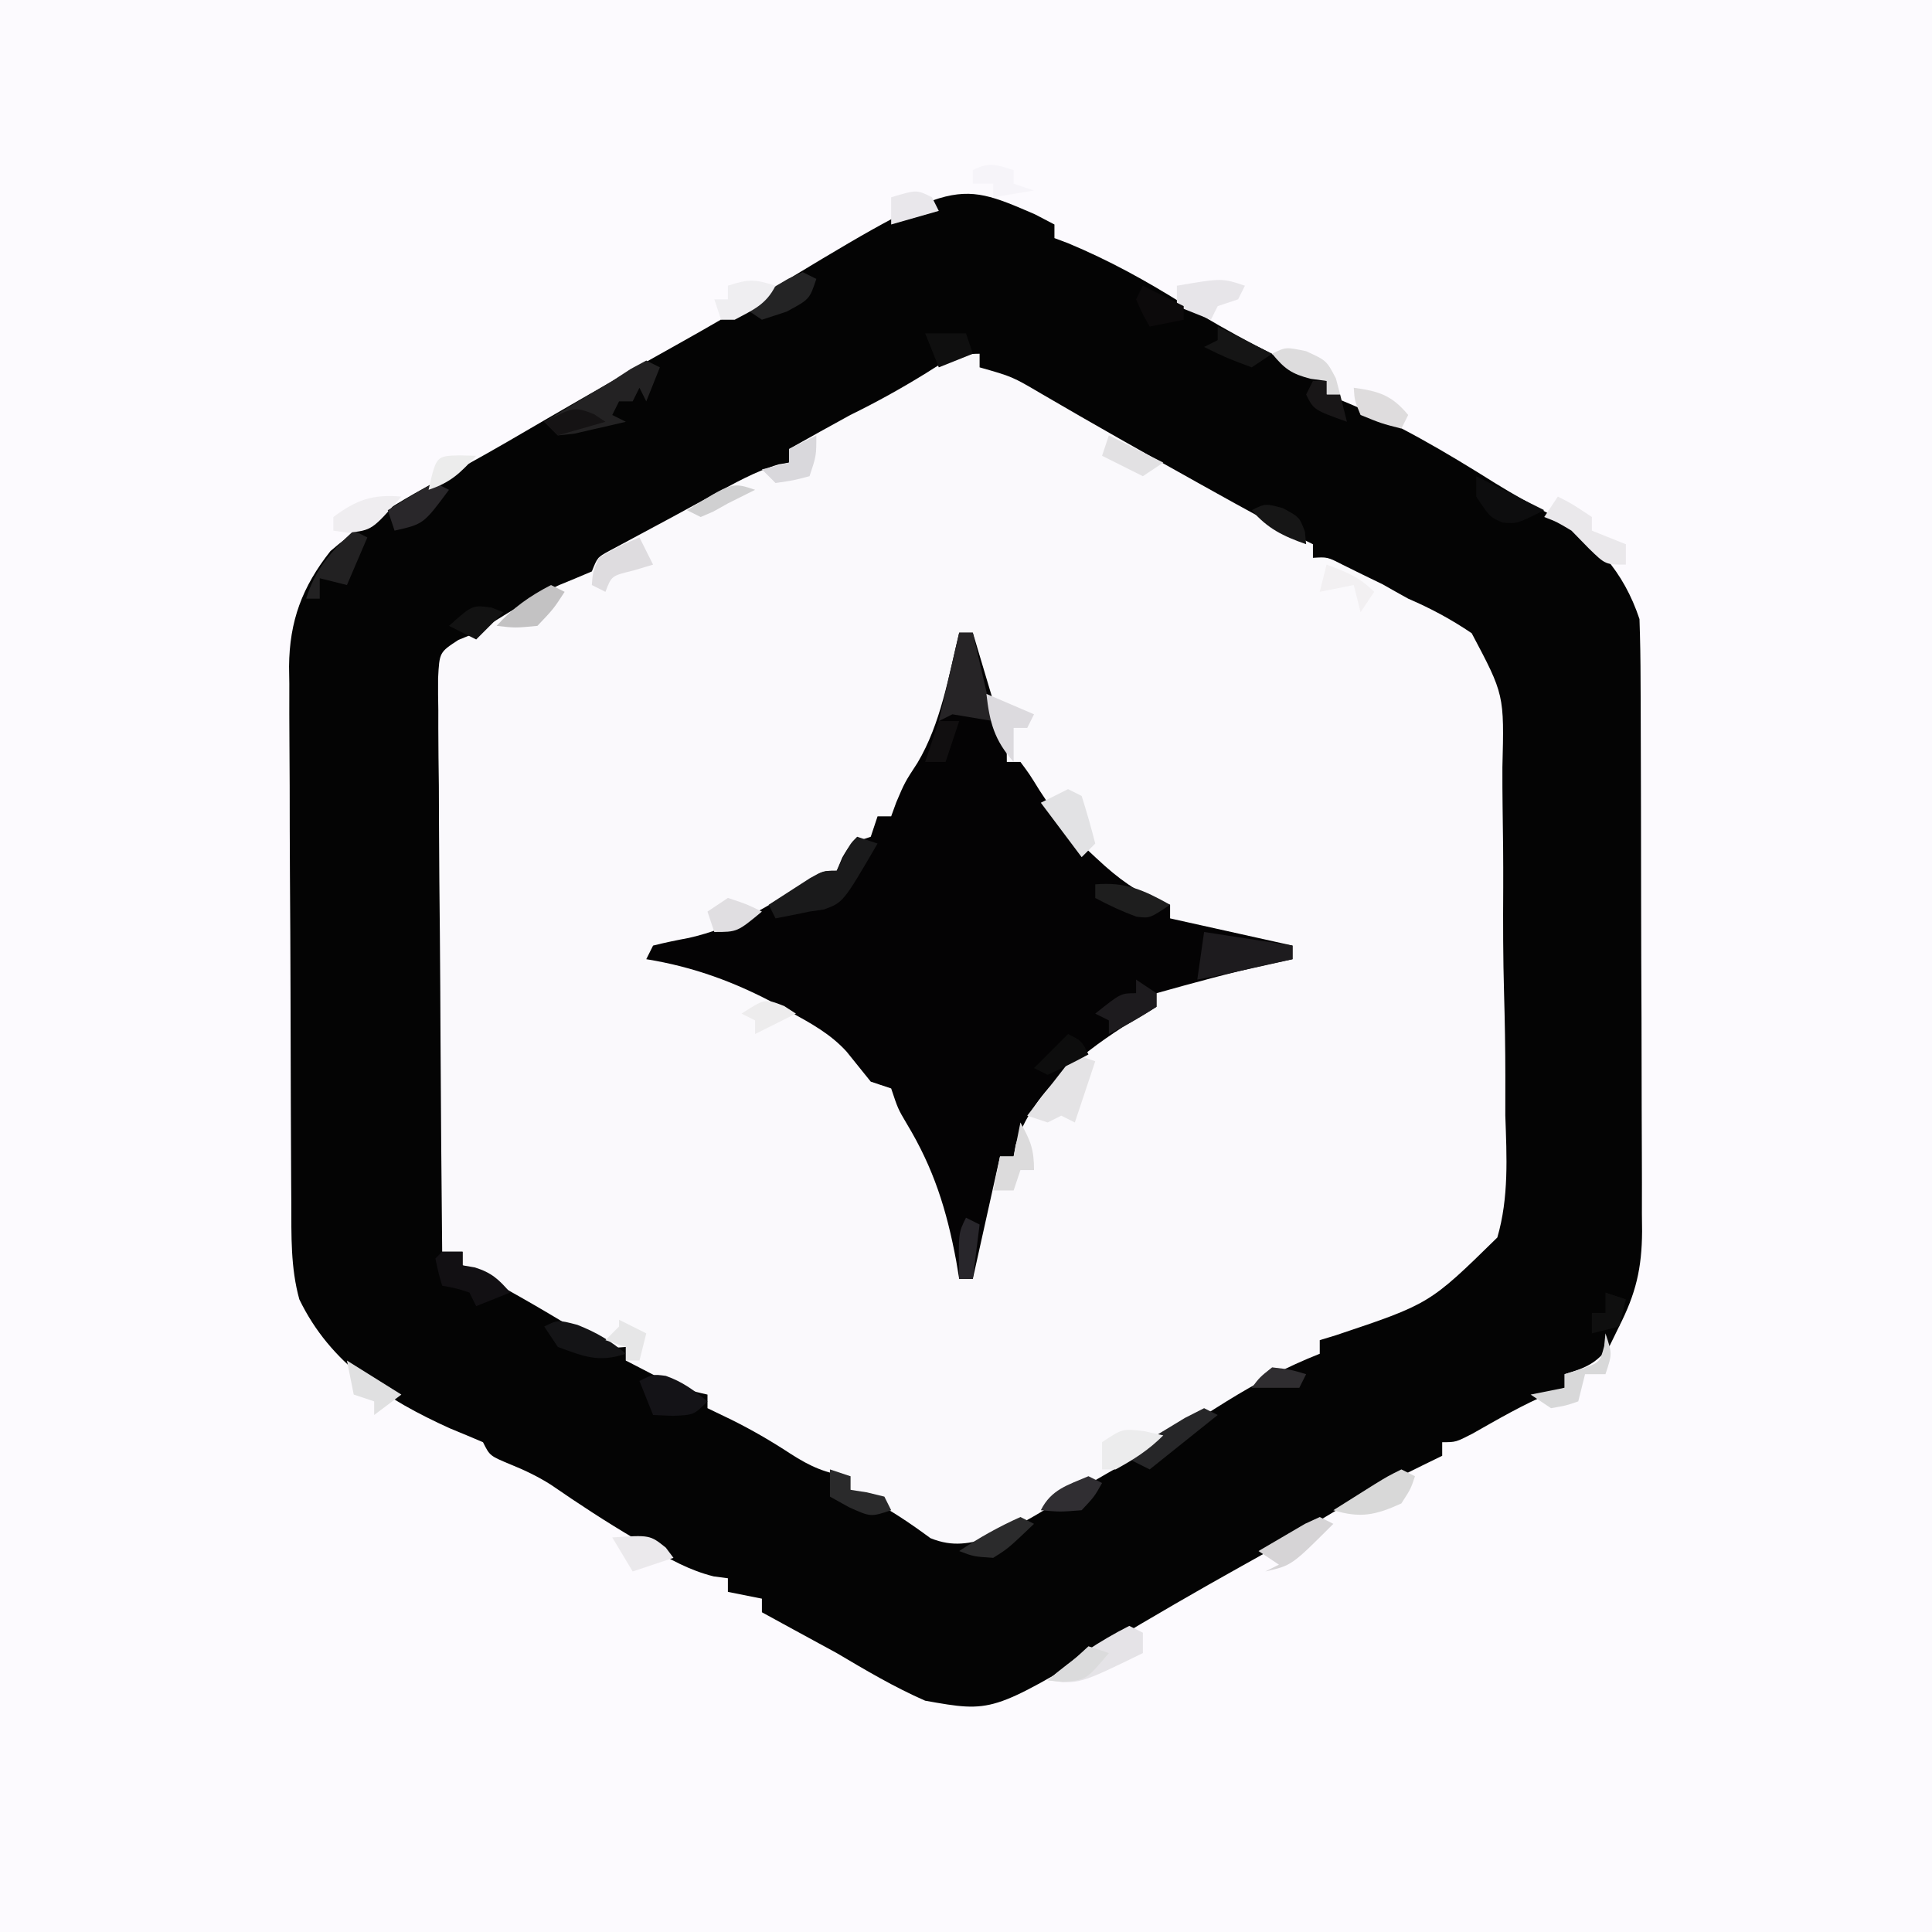
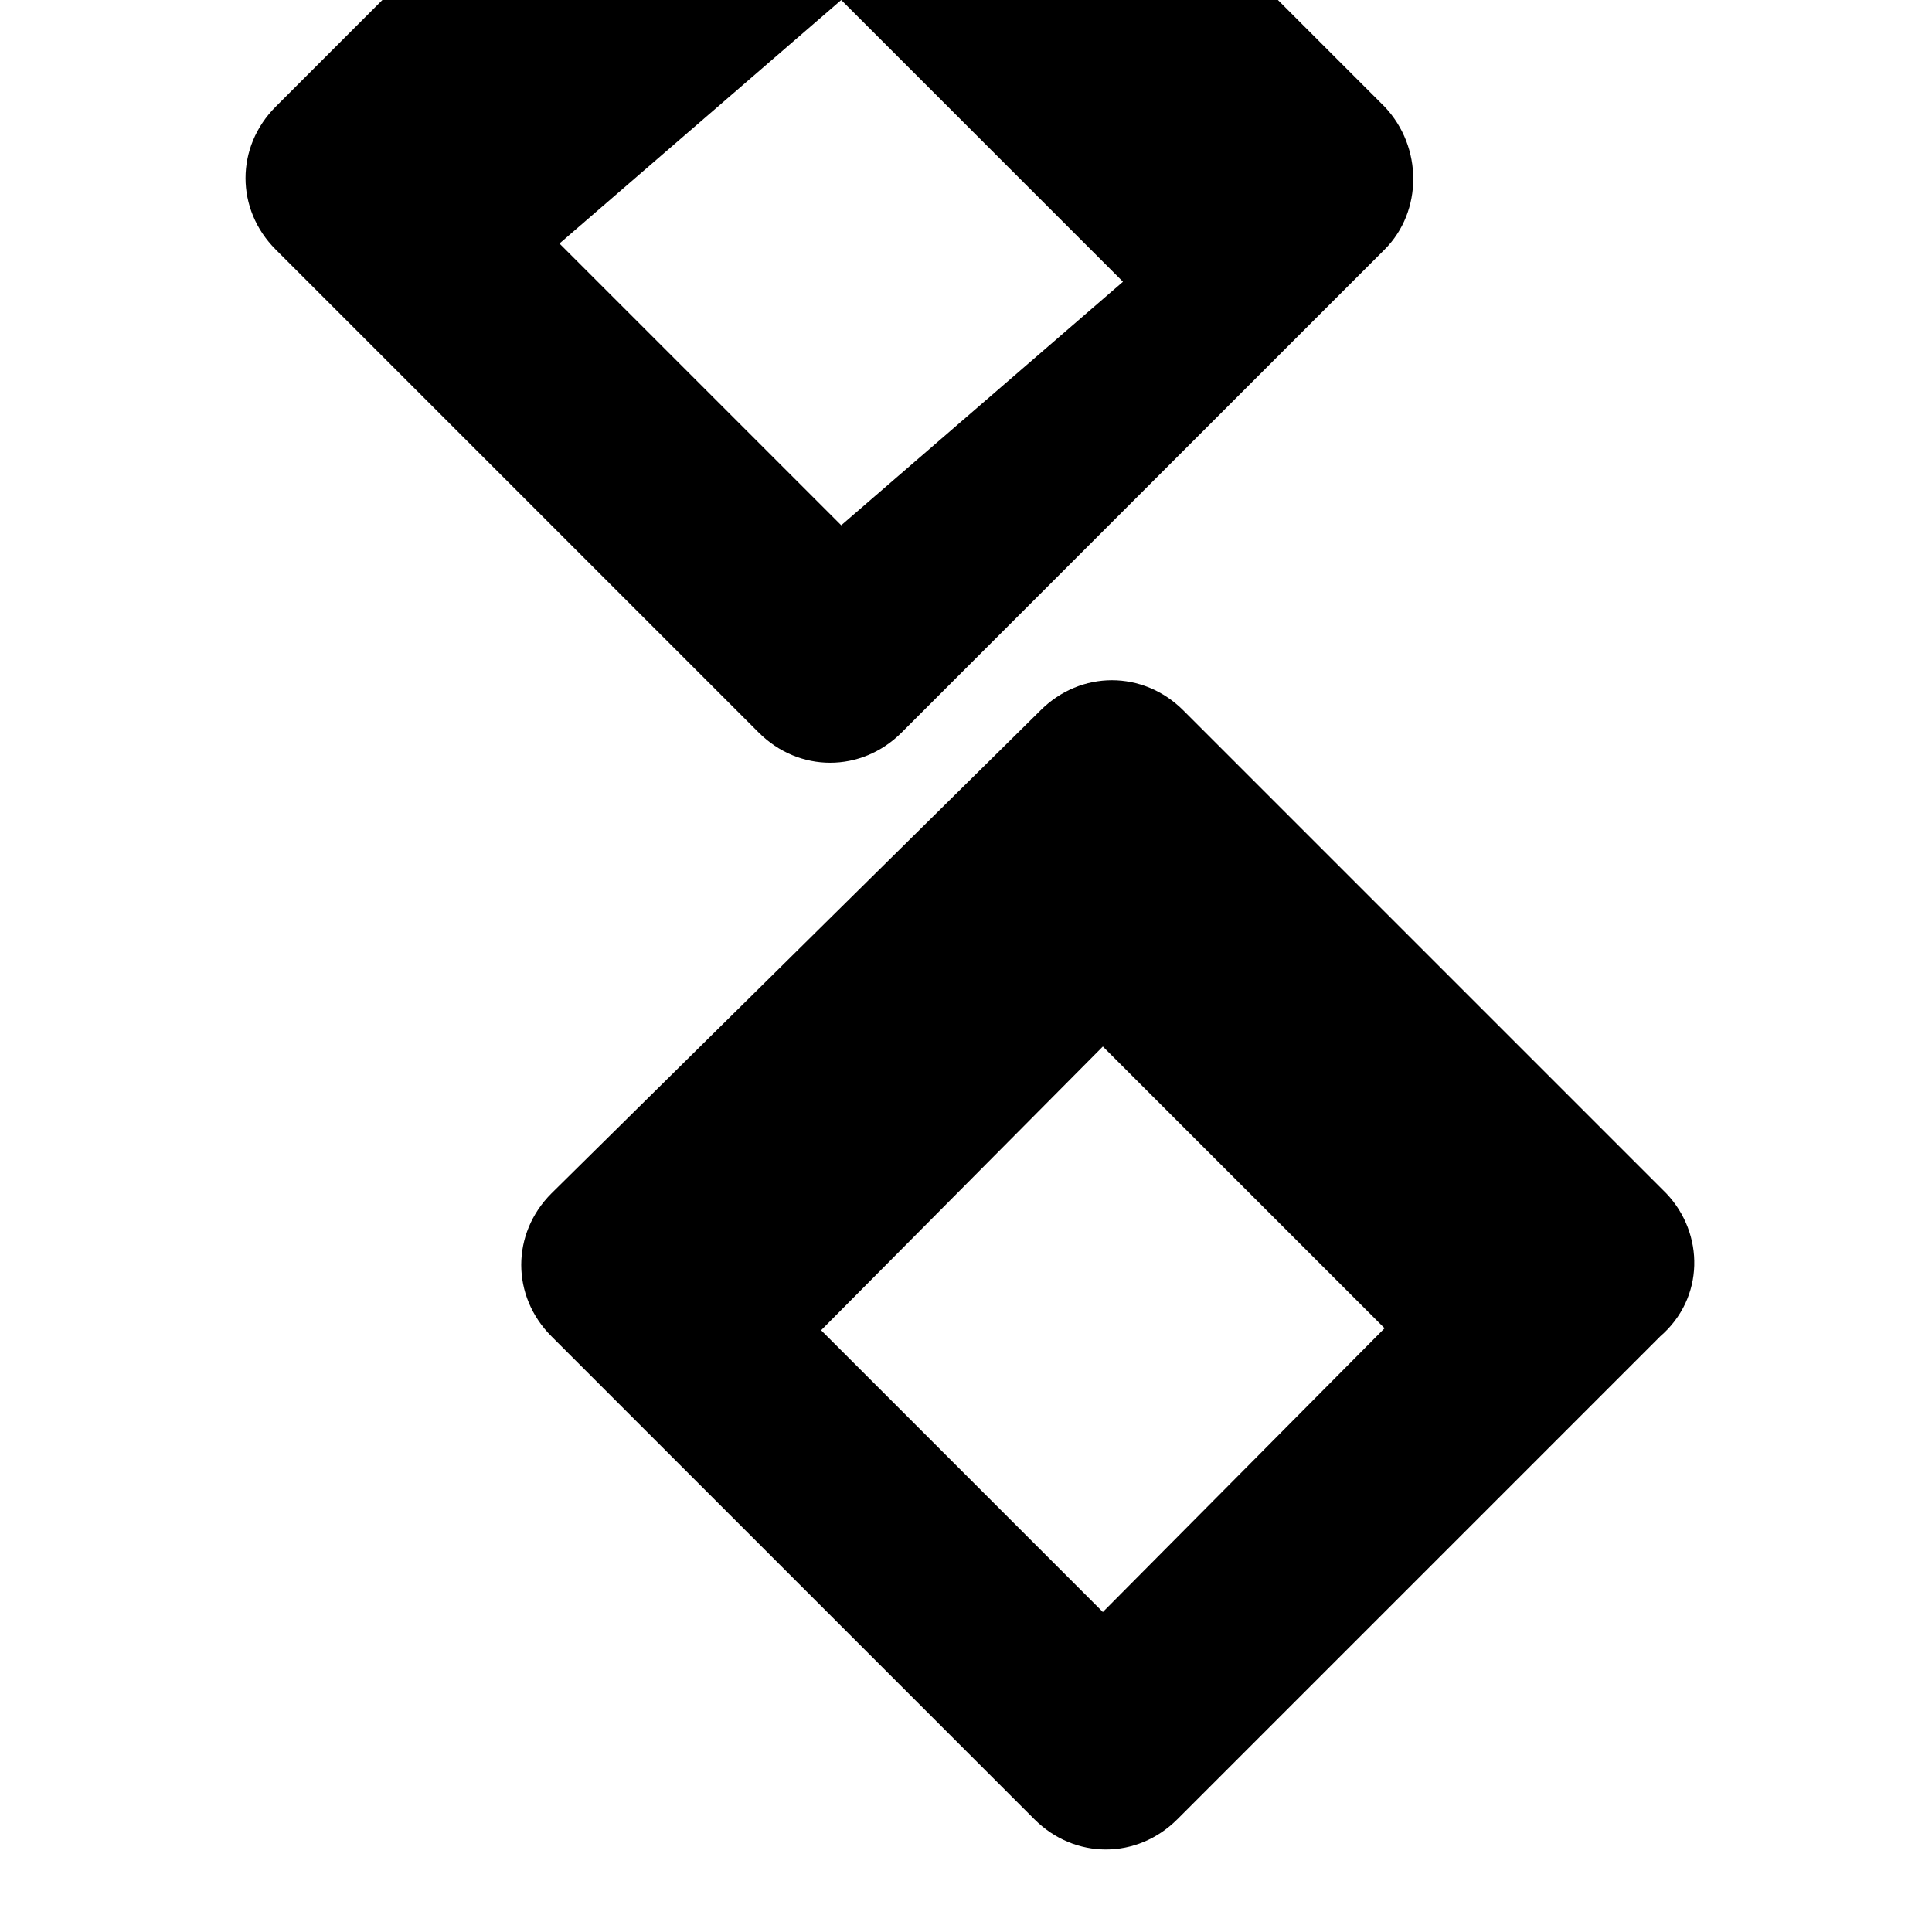
- <svg xmlns="http://www.w3.org/2000/svg" version="1.1" width="284" height="284">
-   <path d="M0 0 C93.72 0 187.44 0 284 0 C284 93.72 284 187.44 284 284 C190.28 284 96.56 284 0 284 C0 190.28 0 96.56 0 0 Z " fill="#FCFAFE" transform="translate(0,0)" />
-   <path d="M0 0 C0.949 0.495 1.897 0.99 2.875 1.5 C2.875 2.16 2.875 2.82 2.875 3.5 C3.865 3.871 3.865 3.871 4.875 4.25 C10.948 6.78 16.438 9.814 22 13.312 C28.744 17.527 35.706 21.061 42.875 24.5 C42.875 25.16 42.875 25.82 42.875 26.5 C43.607 26.786 44.339 27.072 45.094 27.367 C53.123 30.637 60.424 34.981 67.754 39.582 C70.422 41.222 73.107 42.727 75.875 44.188 C82.311 47.712 86.546 52.512 88.875 59.5 C88.982 62.552 89.032 65.581 89.036 68.634 C89.041 69.569 89.046 70.504 89.051 71.468 C89.066 74.567 89.073 77.666 89.078 80.766 C89.084 82.919 89.09 85.073 89.095 87.227 C89.106 91.746 89.112 96.265 89.115 100.785 C89.121 106.569 89.145 112.354 89.173 118.139 C89.192 122.59 89.197 127.04 89.199 131.491 C89.202 133.623 89.21 135.755 89.223 137.888 C89.24 140.875 89.238 143.861 89.231 146.849 C89.241 147.726 89.25 148.603 89.259 149.507 C89.222 154.949 88.348 158.641 85.875 163.5 C85.421 164.428 84.968 165.356 84.5 166.312 C82.555 168.931 80.96 169.583 77.875 170.5 C77.875 171.16 77.875 171.82 77.875 172.5 C77.167 172.766 76.46 173.031 75.73 173.305 C71.738 174.976 68.064 177.129 64.301 179.258 C61.875 180.5 61.875 180.5 59.875 180.5 C59.875 181.16 59.875 181.82 59.875 182.5 C58.957 182.947 58.039 183.395 57.094 183.855 C51.289 186.706 45.584 189.539 40.16 193.074 C36.982 195.057 33.709 196.865 30.438 198.688 C23.831 202.37 17.298 206.162 10.811 210.05 C-6.321 220.241 -6.321 220.241 -16.125 218.5 C-20.666 216.514 -24.863 214.021 -29.125 211.5 C-31.225 210.346 -33.329 209.2 -35.438 208.062 C-37 207.209 -38.563 206.355 -40.125 205.5 C-40.125 204.84 -40.125 204.18 -40.125 203.5 C-41.775 203.17 -43.425 202.84 -45.125 202.5 C-45.125 201.84 -45.125 201.18 -45.125 200.5 C-45.811 200.411 -46.497 200.322 -47.203 200.23 C-50.797 199.332 -53.718 197.682 -56.875 195.812 C-57.492 195.455 -58.109 195.097 -58.744 194.728 C-63.001 192.234 -67.091 189.547 -71.152 186.746 C-73.098 185.517 -74.996 184.614 -77.125 183.75 C-80.125 182.5 -80.125 182.5 -81.125 180.5 C-82.733 179.816 -84.343 179.136 -85.961 178.477 C-95.363 174.234 -103.578 168.931 -108.125 159.5 C-109.417 154.833 -109.287 150.143 -109.302 145.339 C-109.309 144.424 -109.315 143.51 -109.322 142.568 C-109.342 139.549 -109.353 136.53 -109.363 133.512 C-109.369 131.961 -109.369 131.961 -109.376 130.38 C-109.396 124.911 -109.411 119.443 -109.42 113.974 C-109.431 108.335 -109.466 102.696 -109.505 97.057 C-109.532 92.712 -109.54 88.367 -109.543 84.022 C-109.548 81.943 -109.56 79.865 -109.578 77.787 C-109.603 74.874 -109.602 71.962 -109.595 69.05 C-109.608 68.198 -109.621 67.346 -109.634 66.469 C-109.576 59.784 -107.7 54.757 -103.547 49.504 C-97.44 44.238 -90.442 40.582 -83.396 36.752 C-79.434 34.568 -75.533 32.279 -71.625 30 C-64.97 26.13 -58.282 22.326 -51.562 18.569 C-47.942 16.54 -44.36 14.466 -40.812 12.312 C-11.978 -5.182 -11.978 -5.182 0 0 Z " fill="#FAF9FC" transform="translate(152.125,31.5)" />
-   <path d="M0 0 C0.949 0.495 1.897 0.99 2.875 1.5 C2.875 2.16 2.875 2.82 2.875 3.5 C3.865 3.871 3.865 3.871 4.875 4.25 C10.948 6.78 16.438 9.814 22 13.312 C28.744 17.527 35.706 21.061 42.875 24.5 C42.875 25.16 42.875 25.82 42.875 26.5 C43.607 26.786 44.339 27.072 45.094 27.367 C53.123 30.637 60.424 34.981 67.754 39.582 C70.422 41.222 73.107 42.727 75.875 44.188 C82.311 47.712 86.546 52.512 88.875 59.5 C88.982 62.552 89.032 65.581 89.036 68.634 C89.041 69.569 89.046 70.504 89.051 71.468 C89.066 74.567 89.073 77.666 89.078 80.766 C89.084 82.919 89.09 85.073 89.095 87.227 C89.106 91.746 89.112 96.265 89.115 100.785 C89.121 106.569 89.145 112.354 89.173 118.139 C89.192 122.59 89.197 127.04 89.199 131.491 C89.202 133.623 89.21 135.755 89.223 137.888 C89.24 140.875 89.238 143.861 89.231 146.849 C89.241 147.726 89.25 148.603 89.259 149.507 C89.222 154.949 88.348 158.641 85.875 163.5 C85.421 164.428 84.968 165.356 84.5 166.312 C82.555 168.931 80.96 169.583 77.875 170.5 C77.875 171.16 77.875 171.82 77.875 172.5 C77.167 172.766 76.46 173.031 75.73 173.305 C71.738 174.976 68.064 177.129 64.301 179.258 C61.875 180.5 61.875 180.5 59.875 180.5 C59.875 181.16 59.875 181.82 59.875 182.5 C58.957 182.947 58.039 183.395 57.094 183.855 C51.289 186.706 45.584 189.539 40.16 193.074 C36.982 195.057 33.709 196.865 30.438 198.688 C23.831 202.37 17.298 206.162 10.811 210.05 C-6.321 220.241 -6.321 220.241 -16.125 218.5 C-20.666 216.514 -24.863 214.021 -29.125 211.5 C-31.225 210.346 -33.329 209.2 -35.438 208.062 C-37 207.209 -38.563 206.355 -40.125 205.5 C-40.125 204.84 -40.125 204.18 -40.125 203.5 C-41.775 203.17 -43.425 202.84 -45.125 202.5 C-45.125 201.84 -45.125 201.18 -45.125 200.5 C-45.811 200.411 -46.497 200.322 -47.203 200.23 C-50.797 199.332 -53.718 197.682 -56.875 195.812 C-57.492 195.455 -58.109 195.097 -58.744 194.728 C-63.001 192.234 -67.091 189.547 -71.152 186.746 C-73.098 185.517 -74.996 184.614 -77.125 183.75 C-80.125 182.5 -80.125 182.5 -81.125 180.5 C-82.733 179.816 -84.343 179.136 -85.961 178.477 C-95.363 174.234 -103.578 168.931 -108.125 159.5 C-109.417 154.833 -109.287 150.143 -109.302 145.339 C-109.309 144.424 -109.315 143.51 -109.322 142.568 C-109.342 139.549 -109.353 136.53 -109.363 133.512 C-109.369 131.961 -109.369 131.961 -109.376 130.38 C-109.396 124.911 -109.411 119.443 -109.42 113.974 C-109.431 108.335 -109.466 102.696 -109.505 97.057 C-109.532 92.712 -109.54 88.367 -109.543 84.022 C-109.548 81.943 -109.56 79.865 -109.578 77.787 C-109.603 74.874 -109.602 71.962 -109.595 69.05 C-109.608 68.198 -109.621 67.346 -109.634 66.469 C-109.576 59.784 -107.7 54.757 -103.547 49.504 C-97.44 44.238 -90.442 40.582 -83.396 36.752 C-79.434 34.568 -75.533 32.279 -71.625 30 C-64.97 26.13 -58.282 22.326 -51.562 18.569 C-47.942 16.54 -44.36 14.466 -40.812 12.312 C-11.978 -5.182 -11.978 -5.182 0 0 Z M-15.938 23.312 C-19.598 25.577 -23.257 27.607 -27.125 29.5 C-30.138 31.143 -33.133 32.818 -36.125 34.5 C-36.125 35.16 -36.125 35.82 -36.125 36.5 C-36.637 36.588 -37.149 36.675 -37.676 36.766 C-41.128 37.801 -44.166 39.529 -47.312 41.25 C-47.977 41.61 -48.641 41.97 -49.325 42.34 C-50.649 43.059 -51.973 43.78 -53.295 44.503 C-54.883 45.368 -56.478 46.22 -58.074 47.07 C-58.875 47.501 -59.675 47.931 -60.5 48.375 C-61.188 48.744 -61.877 49.112 -62.586 49.492 C-64.3 50.43 -64.3 50.43 -65.125 52.5 C-66.731 53.183 -68.339 53.862 -69.957 54.516 C-74.225 56.453 -78.143 59.041 -82.125 61.5 C-82.988 61.852 -83.852 62.205 -84.741 62.568 C-87.529 64.389 -87.529 64.389 -87.726 68.202 C-87.741 69.774 -87.727 71.347 -87.693 72.919 C-87.693 73.777 -87.694 74.636 -87.695 75.521 C-87.691 78.362 -87.652 81.202 -87.613 84.043 C-87.604 86.012 -87.597 87.98 -87.592 89.949 C-87.573 95.133 -87.524 100.316 -87.468 105.499 C-87.417 110.788 -87.394 116.077 -87.369 121.365 C-87.316 131.744 -87.23 142.122 -87.125 152.5 C-86.135 152.5 -85.145 152.5 -84.125 152.5 C-84.125 153.16 -84.125 153.82 -84.125 154.5 C-83.447 154.864 -82.769 155.227 -82.07 155.602 C-76.335 158.699 -70.727 161.911 -65.219 165.398 C-63.077 166.733 -63.077 166.733 -60.125 166.5 C-60.125 167.16 -60.125 167.82 -60.125 168.5 C-58.878 169.151 -57.627 169.796 -56.375 170.438 C-55.679 170.797 -54.983 171.157 -54.266 171.527 C-52.223 172.456 -50.314 173.032 -48.125 173.5 C-48.125 174.16 -48.125 174.82 -48.125 175.5 C-46.97 176.057 -45.815 176.614 -44.625 177.188 C-41.595 178.689 -38.766 180.334 -35.938 182.188 C-33.021 184.063 -30.642 185.17 -27.125 185.5 C-27.125 186.16 -27.125 186.82 -27.125 187.5 C-26.3 187.892 -25.475 188.284 -24.625 188.688 C-21.281 190.419 -18.368 192.378 -15.348 194.609 C-11.928 195.979 -9.678 195.363 -6.125 194.5 C-3.337 193.255 -0.743 191.755 1.875 190.188 C2.884 189.601 2.884 189.601 3.914 189.002 C5.261 188.218 6.604 187.43 7.945 186.636 C9.723 185.589 11.517 184.571 13.312 183.555 C18.365 180.678 23.277 177.565 28.203 174.479 C32.653 171.728 37.008 169.422 41.875 167.5 C41.875 166.84 41.875 166.18 41.875 165.5 C42.664 165.26 43.454 165.02 44.267 164.773 C58.026 160.167 58.026 160.167 67.978 150.41 C69.69 144.536 69.363 138.511 69.152 132.457 C69.147 130.519 69.149 128.581 69.157 126.643 C69.154 122.596 69.085 118.557 68.968 114.512 C68.82 109.341 68.81 104.181 68.845 99.008 C68.861 95.012 68.817 91.018 68.753 87.023 C68.728 85.118 68.718 83.212 68.725 81.307 C69.001 70.616 69.001 70.616 64.212 61.582 C61.168 59.522 58.243 57.956 54.875 56.5 C53.628 55.811 52.384 55.115 51.148 54.406 C50.192 53.942 49.235 53.478 48.25 53 C46.777 52.273 46.777 52.273 45.273 51.531 C43.004 50.368 43.004 50.368 40.875 50.5 C40.875 49.84 40.875 49.18 40.875 48.5 C40.06 48.102 39.246 47.703 38.406 47.293 C34.339 45.228 30.357 43.035 26.375 40.812 C25.588 40.374 24.8 39.936 23.989 39.484 C16.294 35.191 8.621 30.857 1.013 26.412 C-3.325 23.86 -3.325 23.86 -8.125 22.5 C-8.125 21.84 -8.125 21.18 -8.125 20.5 C-11.711 20.5 -12.938 21.419 -15.938 23.312 Z " fill="#040404" transform="translate(152.125,31.5)" />
-   <path d="M0 0 C0.66 0 1.32 0 2 0 C2.837 2.791 3.669 5.582 4.5 8.375 C4.738 9.169 4.977 9.963 5.223 10.781 C5.448 11.542 5.674 12.302 5.906 13.086 C6.22 14.139 6.22 14.139 6.541 15.212 C7 17 7 17 7 19 C7.66 19 8.32 19 9 19 C10.332 20.793 10.332 20.793 11.812 23.188 C14.233 26.932 16.667 30.001 20 33 C20.485 33.442 20.969 33.884 21.469 34.34 C24.469 36.98 27.195 38.769 31 40 C31 40.66 31 41.32 31 42 C39.91 43.98 39.91 43.98 49 46 C49 46.66 49 47.32 49 48 C47.742 48.268 46.484 48.536 45.188 48.812 C39.739 50.019 34.372 51.494 29 53 C29 53.66 29 54.32 29 55 C27.352 56.03 25.679 57.021 24 58 C17.621 62.137 10.603 67.729 8.309 75.273 C8.207 75.843 8.105 76.413 8 77 C7.34 77 6.68 77 6 77 C5.818 77.818 5.818 77.818 5.633 78.652 C3.816 86.826 3.816 86.826 2 95 C1.34 95 0.68 95 0 95 C-0.147 94.117 -0.294 93.234 -0.445 92.324 C-1.848 84.822 -3.749 78.754 -7.695 72.207 C-9 70 -9 70 -10 67 C-10.99 66.67 -11.98 66.34 -13 66 C-14.194 64.524 -15.387 63.047 -16.572 61.564 C-18.894 59.021 -21.756 57.431 -24.75 55.812 C-25.365 55.471 -25.981 55.129 -26.615 54.777 C-32.833 51.406 -39.017 49.126 -46 48 C-45.67 47.34 -45.34 46.68 -45 46 C-43.264 45.563 -41.51 45.202 -39.75 44.875 C-33.053 43.341 -28.259 40.399 -22.617 36.645 C-20 35 -20 35 -18 35 C-17.732 34.361 -17.464 33.721 -17.188 33.062 C-16 31 -16 31 -13 30 C-12.505 28.515 -12.505 28.515 -12 27 C-11.34 27 -10.68 27 -10 27 C-9.752 26.319 -9.505 25.639 -9.25 24.938 C-8 22 -8 22 -6.125 19.125 C-2.71 13.386 -1.558 6.438 0 0 Z " fill="#040304" transform="translate(141,93)" />
-   <path d="M0 0 C0.66 0.33 1.32 0.66 2 1 C1.34 2.65 0.68 4.3 0 6 C-0.33 5.34 -0.66 4.68 -1 4 C-1.33 4.66 -1.66 5.32 -2 6 C-2.66 6 -3.32 6 -4 6 C-4.33 6.66 -4.66 7.32 -5 8 C-4.34 8.33 -3.68 8.66 -3 9 C-4.622 9.389 -6.248 9.761 -7.875 10.125 C-8.78 10.334 -9.685 10.543 -10.617 10.758 C-11.404 10.838 -12.19 10.918 -13 11 C-13.66 10.34 -14.32 9.68 -15 9 C-11.667 7 -8.333 5 -5 3 C-4.107 2.419 -3.213 1.837 -2.293 1.238 C-1.158 0.625 -1.158 0.625 0 0 Z " fill="#232223" transform="translate(95,53)" />
-   <path d="M0 0 C0.99 0.33 1.98 0.66 3 1 C-2.046 9.65 -2.046 9.65 -4.875 10.688 C-5.576 10.791 -6.277 10.894 -7 11 C-7.907 11.186 -8.815 11.371 -9.75 11.562 C-10.492 11.707 -11.235 11.851 -12 12 C-12.33 11.34 -12.66 10.68 -13 10 C-11.712 9.161 -10.419 8.329 -9.125 7.5 C-8.406 7.036 -7.686 6.572 -6.945 6.094 C-5 5 -5 5 -3 5 C-2.691 4.361 -2.381 3.721 -2.062 3.062 C-1 1 -1 1 0 0 Z " fill="#1A1A1B" transform="translate(126,123)" />
-   <path d="M0 0 C4.29 0.66 8.58 1.32 13 2 C13 2.66 13 3.32 13 4 C3.59 6.112 3.59 6.112 -1 7 C-0.67 4.69 -0.34 2.38 0 0 Z " fill="#1D1B1E" transform="translate(177,137)" />
-   <path d="M0 0 C0.66 0 1.32 0 2 0 C2.99 4.29 3.98 8.58 5 13 C2.03 12.505 2.03 12.505 -1 12 C-1.99 12.495 -1.99 12.495 -3 13 C-2.01 8.71 -1.02 4.42 0 0 Z " fill="#262426" transform="translate(141,93)" />
-   <path d="M0 0 C0.66 0.33 1.32 0.66 2 1 C2 1.99 2 2.98 2 4 C-7.41 8.592 -7.41 8.592 -12 8 C-8.202 4.777 -4.426 2.255 0 0 Z " fill="#E5E3E7" transform="translate(166,239)" />
-   <path d="M0 0 C0.99 0.33 1.98 0.66 3 1 C2.01 3.97 1.02 6.94 0 10 C-0.66 9.67 -1.32 9.34 -2 9 C-2.99 9.495 -2.99 9.495 -4 10 C-4.99 9.67 -5.98 9.34 -7 9 C-4.69 6.03 -2.38 3.06 0 0 Z " fill="#E4E3E5" transform="translate(158,155)" />
-   <path d="M0 0 C0.99 0 1.98 0 3 0 C3 0.66 3 1.32 3 2 C3.598 2.103 4.196 2.206 4.812 2.312 C7.282 3.089 8.323 4.071 10 6 C8.35 6.66 6.7 7.32 5 8 C4.67 7.34 4.34 6.68 4 6 C1.975 5.348 1.975 5.348 0 5 C-0.562 3.062 -0.562 3.062 -1 1 C-0.67 0.67 -0.34 0.34 0 0 Z " fill="#121013" transform="translate(65,184)" />
-   <path d="M0 0 C2 1 2 1 5 3 C5 3.66 5 4.32 5 5 C7.475 5.99 7.475 5.99 10 7 C10 7.99 10 8.98 10 10 C7 10 7 10 4.562 7.625 C3.717 6.759 2.871 5.893 2 5 C-0.166 3.705 -0.166 3.705 -2 3 C-1.34 2.01 -0.68 1.02 0 0 Z " fill="#EAE8EB" transform="translate(229,73)" />
-   <path d="M0 0 C2.449 0.864 4.128 2.11 6.125 3.75 C4.125 5.75 4.125 5.75 1 5.875 C0.051 5.834 -0.897 5.793 -1.875 5.75 C-2.535 4.1 -3.195 2.45 -3.875 0.75 C-1.875 -0.25 -1.875 -0.25 0 0 Z " fill="#141317" transform="translate(97.875,202.25)" />
-   <path d="M0 0 C1 3 1 3 0 6 C-0.99 6 -1.98 6 -3 6 C-3.33 7.32 -3.66 8.64 -4 10 C-5.812 10.625 -5.812 10.625 -8 11 C-8.99 10.34 -9.98 9.68 -11 9 C-9.35 8.67 -7.7 8.34 -6 8 C-6 7.34 -6 6.68 -6 6 C-5.196 5.753 -4.391 5.505 -3.562 5.25 C-0.829 4.278 -0.829 4.278 -0.188 1.875 C-0.126 1.256 -0.064 0.637 0 0 Z " fill="#D8D8D9" transform="translate(236,196)" />
-   <path d="M0 0 C0.66 0.33 1.32 0.66 2 1 C2.731 3.314 3.401 5.648 4 8 C3.34 8.66 2.68 9.32 2 10 C0.02 7.36 -1.96 4.72 -4 2 C-2.68 1.34 -1.36 0.68 0 0 Z " fill="#E2E2E4" transform="translate(157,116)" />
-   <path d="M0 0 C0.66 0.33 1.32 0.66 2 1 C1.375 2.875 1.375 2.875 0 5 C-3.811 6.74 -6.035 7.193 -10 6 C-8.709 5.186 -7.417 4.374 -6.125 3.562 C-5.046 2.884 -5.046 2.884 -3.945 2.191 C-2 1 -2 1 0 0 Z " fill="#D8D8D8" transform="translate(206,216)" />
-   <path d="M0 0 C3.3 1.65 6.6 3.3 10 5 C6 7 6 7 3.875 6.812 C2 6 2 6 0 3 C0 2.01 0 1.02 0 0 Z " fill="#0D0D0E" transform="translate(217,70)" />
-   <path d="M0 0 C0.66 0.33 1.32 0.66 2 1 C1.01 3.31 0.02 5.62 -1 8 C-2.32 7.67 -3.64 7.34 -5 7 C-5 7.99 -5 8.98 -5 10 C-5.66 10 -6.32 10 -7 10 C-5.606 5.565 -3.394 3.126 0 0 Z " fill="#222122" transform="translate(52,78)" />
-   <path d="M0 0 C0.66 0.33 1.32 0.66 2 1 C-4.125 7.125 -4.125 7.125 -8 8 C-7.34 7.67 -6.68 7.34 -6 7 C-6.99 6.34 -7.98 5.68 -9 5 C-7.547 4.136 -6.088 3.284 -4.625 2.438 C-3.407 1.724 -3.407 1.724 -2.164 0.996 C-1.45 0.667 -0.736 0.339 0 0 Z " fill="#D6D4D6" transform="translate(194,223)" />
-   <path d="M0 0 C1.461 2.647 2 3.894 2 7 C1.34 7 0.68 7 0 7 C-0.33 7.99 -0.66 8.98 -1 10 C-1.99 10 -2.98 10 -4 10 C-3.67 8.35 -3.34 6.7 -3 5 C-2.34 5 -1.68 5 -1 5 C-0.67 3.35 -0.34 1.7 0 0 Z " fill="#DCDBDC" transform="translate(150,165)" />
-   <path d="M0 0 C0.66 0.33 1.32 0.66 2 1 C-1.3 3.64 -4.6 6.28 -8 9 C-9.32 8.34 -10.64 7.68 -12 7 C-10.048 5.803 -8.088 4.618 -6.125 3.438 C-5.034 2.776 -3.944 2.115 -2.82 1.434 C-1.89 0.961 -0.959 0.487 0 0 Z " fill="#262628" transform="translate(177,207)" />
-   <path d="M0 0 C2.838 1.135 4.81 2.291 7.125 4.25 C3.13 5.582 1.026 4.669 -2.875 3.25 C-3.535 2.26 -4.195 1.27 -4.875 0.25 C-2.875 -0.75 -2.875 -0.75 0 0 Z " fill="#141416" transform="translate(84.875,194.75)" />
-   <path d="M0 0 C0.66 1.32 1.32 2.64 2 4 C1.031 4.289 0.061 4.577 -0.938 4.875 C-4.107 5.642 -4.107 5.642 -5 8 C-5.66 7.67 -6.32 7.34 -7 7 C-6.875 5.188 -6.875 5.188 -6 3 C-2.938 1.25 -2.938 1.25 0 0 Z " fill="#DEDCDF" transform="translate(94,79)" />
-   <path d="M0 0 C3 1.375 3 1.375 4.375 4 C4.581 4.784 4.787 5.567 5 6.375 C4.34 6.375 3.68 6.375 3 6.375 C3 5.715 3 5.055 3 4.375 C2.237 4.272 1.474 4.169 0.688 4.062 C-2.171 3.331 -3.157 2.605 -5 0.375 C-3 -0.625 -3 -0.625 0 0 Z " fill="#DDDCDD" transform="translate(192,51.625)" />
-   <path d="M0 0 C-0.33 0.66 -0.66 1.32 -1 2 C-1.99 2.33 -2.98 2.66 -4 3 C-4.33 3.66 -4.66 4.32 -5 5 C-7.475 4.01 -7.475 4.01 -10 3 C-10 2.01 -10 1.02 -10 0 C-3.375 -1.125 -3.375 -1.125 0 0 Z " fill="#E7E5E9" transform="translate(183,42)" />
-   <path d="M0 0 C0.66 0.33 1.32 0.66 2 1 C1 4 1 4 -2.375 5.812 C-4.169 6.4 -4.169 6.4 -6 7 C-6.99 6.34 -7.98 5.68 -9 5 C-7.547 4.136 -6.088 3.284 -4.625 2.438 C-3.407 1.724 -3.407 1.724 -2.164 0.996 C-1.45 0.667 -0.736 0.339 0 0 Z " fill="#242425" transform="translate(118,40)" />
-   <path d="M0 0 C0 3 0 3 -1 6 C-3.375 6.625 -3.375 6.625 -6 7 C-6.66 6.34 -7.32 5.68 -8 5 C-6.68 4.67 -5.36 4.34 -4 4 C-4 3.34 -4 2.68 -4 2 C-2.68 1.34 -1.36 0.68 0 0 Z " fill="#D9D8DC" transform="translate(120,64)" />
-   <path d="M0 0 C0.928 0.206 1.856 0.412 2.812 0.625 C0.639 2.799 -1.5 4.147 -4.188 5.625 C-4.848 5.625 -5.508 5.625 -6.188 5.625 C-6.188 4.305 -6.188 2.985 -6.188 1.625 C-3.188 -0.375 -3.188 -0.375 0 0 Z " fill="#ECECED" transform="translate(168.1875,210.375)" />
-   <path d="M0 0 C0.99 0.66 1.98 1.32 3 2 C3 2.66 3 3.32 3 4 C0.727 5.495 -1.568 6.784 -4 8 C-4 7.34 -4 6.68 -4 6 C-4.66 5.67 -5.32 5.34 -6 5 C-2.25 2 -2.25 2 0 2 C0 1.34 0 0.68 0 0 Z " fill="#1D1B1E" transform="translate(167,144)" />
-   <path d="M0 0 C4.449 -0.393 7.142 0.847 11 3 C8 5 8 5 6.062 4.75 C3.943 3.979 1.987 3.064 0 2 C0 1.34 0 0.68 0 0 Z " fill="#1E1E1E" transform="translate(161,130)" />
-   <path d="M0 0 C3.465 1.485 3.465 1.485 7 3 C6.67 3.66 6.34 4.32 6 5 C5.34 5 4.68 5 4 5 C4 6.65 4 8.3 4 10 C1.166 6.797 0.479 4.219 0 0 Z " fill="#DCDADE" transform="translate(145,102)" />
-   <path d="M0 0 C-1.391 2.782 -3.302 3.552 -6 5 C-6.66 5 -7.32 5 -8 5 C-8.33 4.01 -8.66 3.02 -9 2 C-8.34 2 -7.68 2 -7 2 C-7 1.34 -7 0.68 -7 0 C-3.867 -1.044 -3.01 -0.934 0 0 Z " fill="#EFEEF1" transform="translate(114,42)" />
-   <path d="M0 0 C-4.308 4.923 -4.308 4.923 -7.812 5.312 C-8.895 5.158 -8.895 5.158 -10 5 C-10 4.34 -10 3.68 -10 3 C-6.582 0.461 -4.242 -0.364 0 0 Z " fill="#EFEDF0" transform="translate(59,73)" />
-   <path d="M0 0 C3.688 0.498 5.605 1.101 8 4 C7.67 4.66 7.34 5.32 7 6 C4.062 5.25 4.062 5.25 1 4 C0.125 1.875 0.125 1.875 0 0 Z " fill="#DEDCDD" transform="translate(199,57)" />
-   <path d="M0 0 C2.64 1.32 5.28 2.64 8 4 C7.01 4.66 6.02 5.32 5 6 C1.312 4.625 1.312 4.625 -2 3 C-1.34 2.67 -0.68 2.34 0 2 C0 1.34 0 0.68 0 0 Z " fill="#151515" transform="translate(179,48)" />
-   <path d="M0 0 C5.538 -0.369 5.538 -0.369 7.875 1.5 C8.246 1.995 8.617 2.49 9 3 C7.02 3.66 5.04 4.32 3 5 C2.01 3.35 1.02 1.7 0 0 Z " fill="#EBE9EC" transform="translate(90,226)" />
-   <path d="M0 0 C0.66 0.33 1.32 0.66 2 1 C-1.788 4.611 -1.788 4.611 -4 6 C-6.875 5.812 -6.875 5.812 -9 5 C-6.066 3.044 -3.218 1.438 0 0 Z " fill="#2B2B2C" transform="translate(150,223)" />
-   <path d="M0 0 C0.99 0.33 1.98 0.66 3 1 C3 1.66 3 2.32 3 3 C3.804 3.124 4.609 3.248 5.438 3.375 C6.706 3.684 6.706 3.684 8 4 C8.33 4.66 8.66 5.32 9 6 C6 7 6 7 2.812 5.562 C1.884 5.047 0.956 4.531 0 4 C0 2.68 0 1.36 0 0 Z " fill="#2A2A2B" transform="translate(122,216)" />
-   <path d="M0 0 C0.66 0.33 1.32 0.66 2 1 C-1.738 6.037 -1.738 6.037 -6 7 C-6.33 6.01 -6.66 5.02 -7 4 C-1.727 0.777 -1.727 0.777 0 0 Z " fill="#29272A" transform="translate(64,71)" />
-   <path d="M0 0 C2.64 1.65 5.28 3.3 8 5 C6.68 5.99 5.36 6.98 4 8 C4 7.34 4 6.68 4 6 C3.01 5.67 2.02 5.34 1 5 C0.67 3.35 0.34 1.7 0 0 Z " fill="#E0E0E1" transform="translate(51,200)" />
-   <path d="M0 0 C2.688 0.875 2.688 0.875 5 2 C1.375 5 1.375 5 -2 5 C-2.33 4.01 -2.66 3.02 -3 2 C-2.01 1.34 -1.02 0.68 0 0 Z " fill="#E0DEE1" transform="translate(107,132)" />
-   <path d="M0 0 C0.866 0.34 0.866 0.34 1.75 0.688 C0.43 2.007 -0.89 3.328 -2.25 4.688 C-3.57 4.027 -4.89 3.368 -6.25 2.688 C-2.804 -0.389 -2.804 -0.389 0 0 Z " fill="#121212" transform="translate(72.25,89.3125)" />
-   <path d="M0 0 C2.438 1.312 2.438 1.312 3.25 3.438 C3.312 4.056 3.374 4.675 3.438 5.312 C0.062 4.127 -2.21 3.037 -4.562 0.312 C-2.562 -0.688 -2.562 -0.688 0 0 Z " fill="#161616" transform="translate(188.5625,74.6875)" />
-   <path d="M0 0 C1.98 0.99 3.96 1.98 6 3 C6 3.66 6 4.32 6 5 C4.35 5.33 2.7 5.66 1 6 C-0.062 4.125 -0.062 4.125 -1 2 C-0.67 1.34 -0.34 0.68 0 0 Z " fill="#0C0A0B" transform="translate(168,42)" />
-   <path d="M0 0 C0.99 0.33 1.98 0.66 3 1 C-0.323 4.938 -0.323 4.938 -3.75 5.25 C-4.492 5.168 -5.235 5.085 -6 5 C-5.196 4.361 -4.391 3.721 -3.562 3.062 C-1.725 1.594 -1.725 1.594 0 0 Z " fill="#DBDBDC" transform="translate(160,242)" />
-   <path d="M0 0 C3.96 1.98 3.96 1.98 8 4 C7.01 4.66 6.02 5.32 5 6 C3.02 5.01 1.04 4.02 -1 3 C-0.67 2.01 -0.34 1.02 0 0 Z " fill="#E2E1E3" transform="translate(163,64)" />
-   <path d="M0 0 C0.66 0.33 1.32 0.66 2 1 C0.375 3.5 0.375 3.5 -2 6 C-5.25 6.312 -5.25 6.312 -8 6 C-5.634 3.385 -3.14 1.61 0 0 Z " fill="#C3C2C3" transform="translate(81,86)" />
-   <path d="M0 0 C2.915 1.074 4.778 1.778 7 4 C6.01 5.485 6.01 5.485 5 7 C4.67 5.68 4.34 4.36 4 3 C2.35 3.33 0.7 3.66 -1 4 C-0.67 2.68 -0.34 1.36 0 0 Z " fill="#F2F0F2" transform="translate(195,83)" />
-   <path d="M0 0 C0 0.66 0 1.32 0 2 C0.99 2.33 1.98 2.66 3 3 C1.02 3.33 -0.96 3.66 -3 4 C-3 3.34 -3 2.68 -3 2 C-3.99 2 -4.98 2 -6 2 C-6 1.34 -6 0.68 -6 0 C-3.509 -1.245 -2.589 -0.777 0 0 Z " fill="#F6F4F9" transform="translate(149,25)" />
-   <path d="M0 0 C2 1 2 1 3 3 C1.035 4.068 -0.969 5.066 -3 6 C-3.66 5.67 -4.32 5.34 -5 5 C-3.35 3.35 -1.7 1.7 0 0 Z " fill="#0D0D0D" transform="translate(157,152)" />
-   <path d="M0 0 C1.207 0.031 1.207 0.031 2.438 0.062 C0.075 2.588 -1.227 3.951 -4.562 5.062 C-3.438 0.084 -3.438 0.084 0 0 Z " fill="#ECECEC" transform="translate(67.5625,66.9375)" />
-   <path d="M0 0 C1.98 0 3.96 0 6 0 C6.33 0.99 6.66 1.98 7 3 C5.35 3.66 3.7 4.32 2 5 C1.34 3.35 0.68 1.7 0 0 Z " fill="#0F0F0F" transform="translate(136,49)" />
-   <path d="M0 0 C0.33 0.66 0.66 1.32 1 2 C-1.31 2.66 -3.62 3.32 -6 4 C-6 2.68 -6 1.36 -6 0 C-2.25 -1.125 -2.25 -1.125 0 0 Z " fill="#E9E7EB" transform="translate(137,29)" />
-   <path d="M0 0 C0.66 0.33 1.32 0.66 2 1 C1.67 3.64 1.34 6.28 1 9 C0.34 9 -0.32 9 -1 9 C-1.125 2.25 -1.125 2.25 0 0 Z " fill="#28262B" transform="translate(142,179)" />
-   <path d="M0 0 C0.835 0.557 0.835 0.557 1.688 1.125 C-0.623 1.785 -2.933 2.445 -5.312 3.125 C-5.973 2.465 -6.633 1.805 -7.312 1.125 C-2.882 -1.09 -2.882 -1.09 0 0 Z " fill="#151314" transform="translate(87.3125,60.875)" />
-   <path d="M0 0 C0.66 0 1.32 0 2 0 C2 0.66 2 1.32 2 2 C2.66 2 3.32 2 4 2 C4.33 3.32 4.66 4.64 5 6 C0.125 4.25 0.125 4.25 -1 2 C-0.67 1.34 -0.34 0.68 0 0 Z " fill="#181617" transform="translate(193,56)" />
-   <path d="M0 0 C0.66 0.33 1.32 0.66 2 1 C0.875 3 0.875 3 -1 5 C-4.188 5.25 -4.188 5.25 -7 5 C-5.471 1.941 -3.058 1.31 0 0 Z " fill="#302E32" transform="translate(160,217)" />
-   <path d="M0 0 C2.688 0.312 2.688 0.312 5 1 C4.67 1.66 4.34 2.32 4 3 C1.69 3 -0.62 3 -3 3 C-1.812 1.438 -1.812 1.438 0 0 Z " fill="#2F2D30" transform="translate(187,201)" />
-   <path d="M0 0 C1.32 0.66 2.64 1.32 4 2 C3.67 3.32 3.34 4.64 3 6 C2.34 6 1.68 6 1 6 C1 5.34 1 4.68 1 4 C0.01 3.67 -0.98 3.34 -2 3 C-1.34 2.34 -0.68 1.68 0 1 C0 0.67 0 0.34 0 0 Z " fill="#E6E6E7" transform="translate(91,194)" />
-   <path d="M0 0 C0.99 0.33 1.98 0.66 3 1 C2.67 2.32 2.34 3.64 2 5 C0.68 5.33 -0.64 5.66 -2 6 C-2 5.01 -2 4.02 -2 3 C-1.34 3 -0.68 3 0 3 C0 2.01 0 1.02 0 0 Z " fill="#0F0F0F" transform="translate(236,190)" />
-   <path d="M0 0 C0.866 0.557 0.866 0.557 1.75 1.125 C-0.23 2.115 -2.21 3.105 -4.25 4.125 C-4.25 3.465 -4.25 2.805 -4.25 2.125 C-4.91 1.795 -5.57 1.465 -6.25 1.125 C-2.804 -1.09 -2.804 -1.09 0 0 Z " fill="#EDECED" transform="translate(115.25,147.875)" />
-   <path d="M0 0 C0.99 0 1.98 0 3 0 C2.34 1.98 1.68 3.96 1 6 C0.01 6 -0.98 6 -2 6 C-1.34 4.02 -0.68 2.04 0 0 Z " fill="#110F10" transform="translate(138,106)" />
-   <path d="M0 0 C-2 1 -2 1 -4 2 C-4.701 2.392 -5.402 2.784 -6.125 3.188 C-6.744 3.456 -7.362 3.724 -8 4 C-8.66 3.67 -9.32 3.34 -10 3 C-3.375 -1.125 -3.375 -1.125 0 0 Z " fill="#D0D0D1" transform="translate(111,72)" />
+ <svg xmlns="http://www.w3.org/2000/svg" width="800px" height="800px" viewBox="0 0 96 96">
+   <path fill="currentColor" d="M82.8,59.3l-24-24c-2-2-5.1-2-7.1,0L27.4,59.3c-2,2-2,5.1,0,7.1l24,24c2,2,5.1,2,7.1,0l24-24  C84.7,64.5,84.7,61.3,82.8,59.3z M54.8,80.1l-14-14L54.8,52l14,14L54.8,80.1z" />
+   <path fill="currentColor" d="M68.8,5.3l-24-24c-2-2-5.1-2-7.1,0l-24,24c-2,2-2,5.1,0,7.1l24,24c2,2,5.1,2,7.1,0l24-24  C70.7,10.5,70.7,7.3,68.8,5.3z M41.8,26.1l-14-14L41.8,0l14,14L41.8,26.1z" />
</svg>
